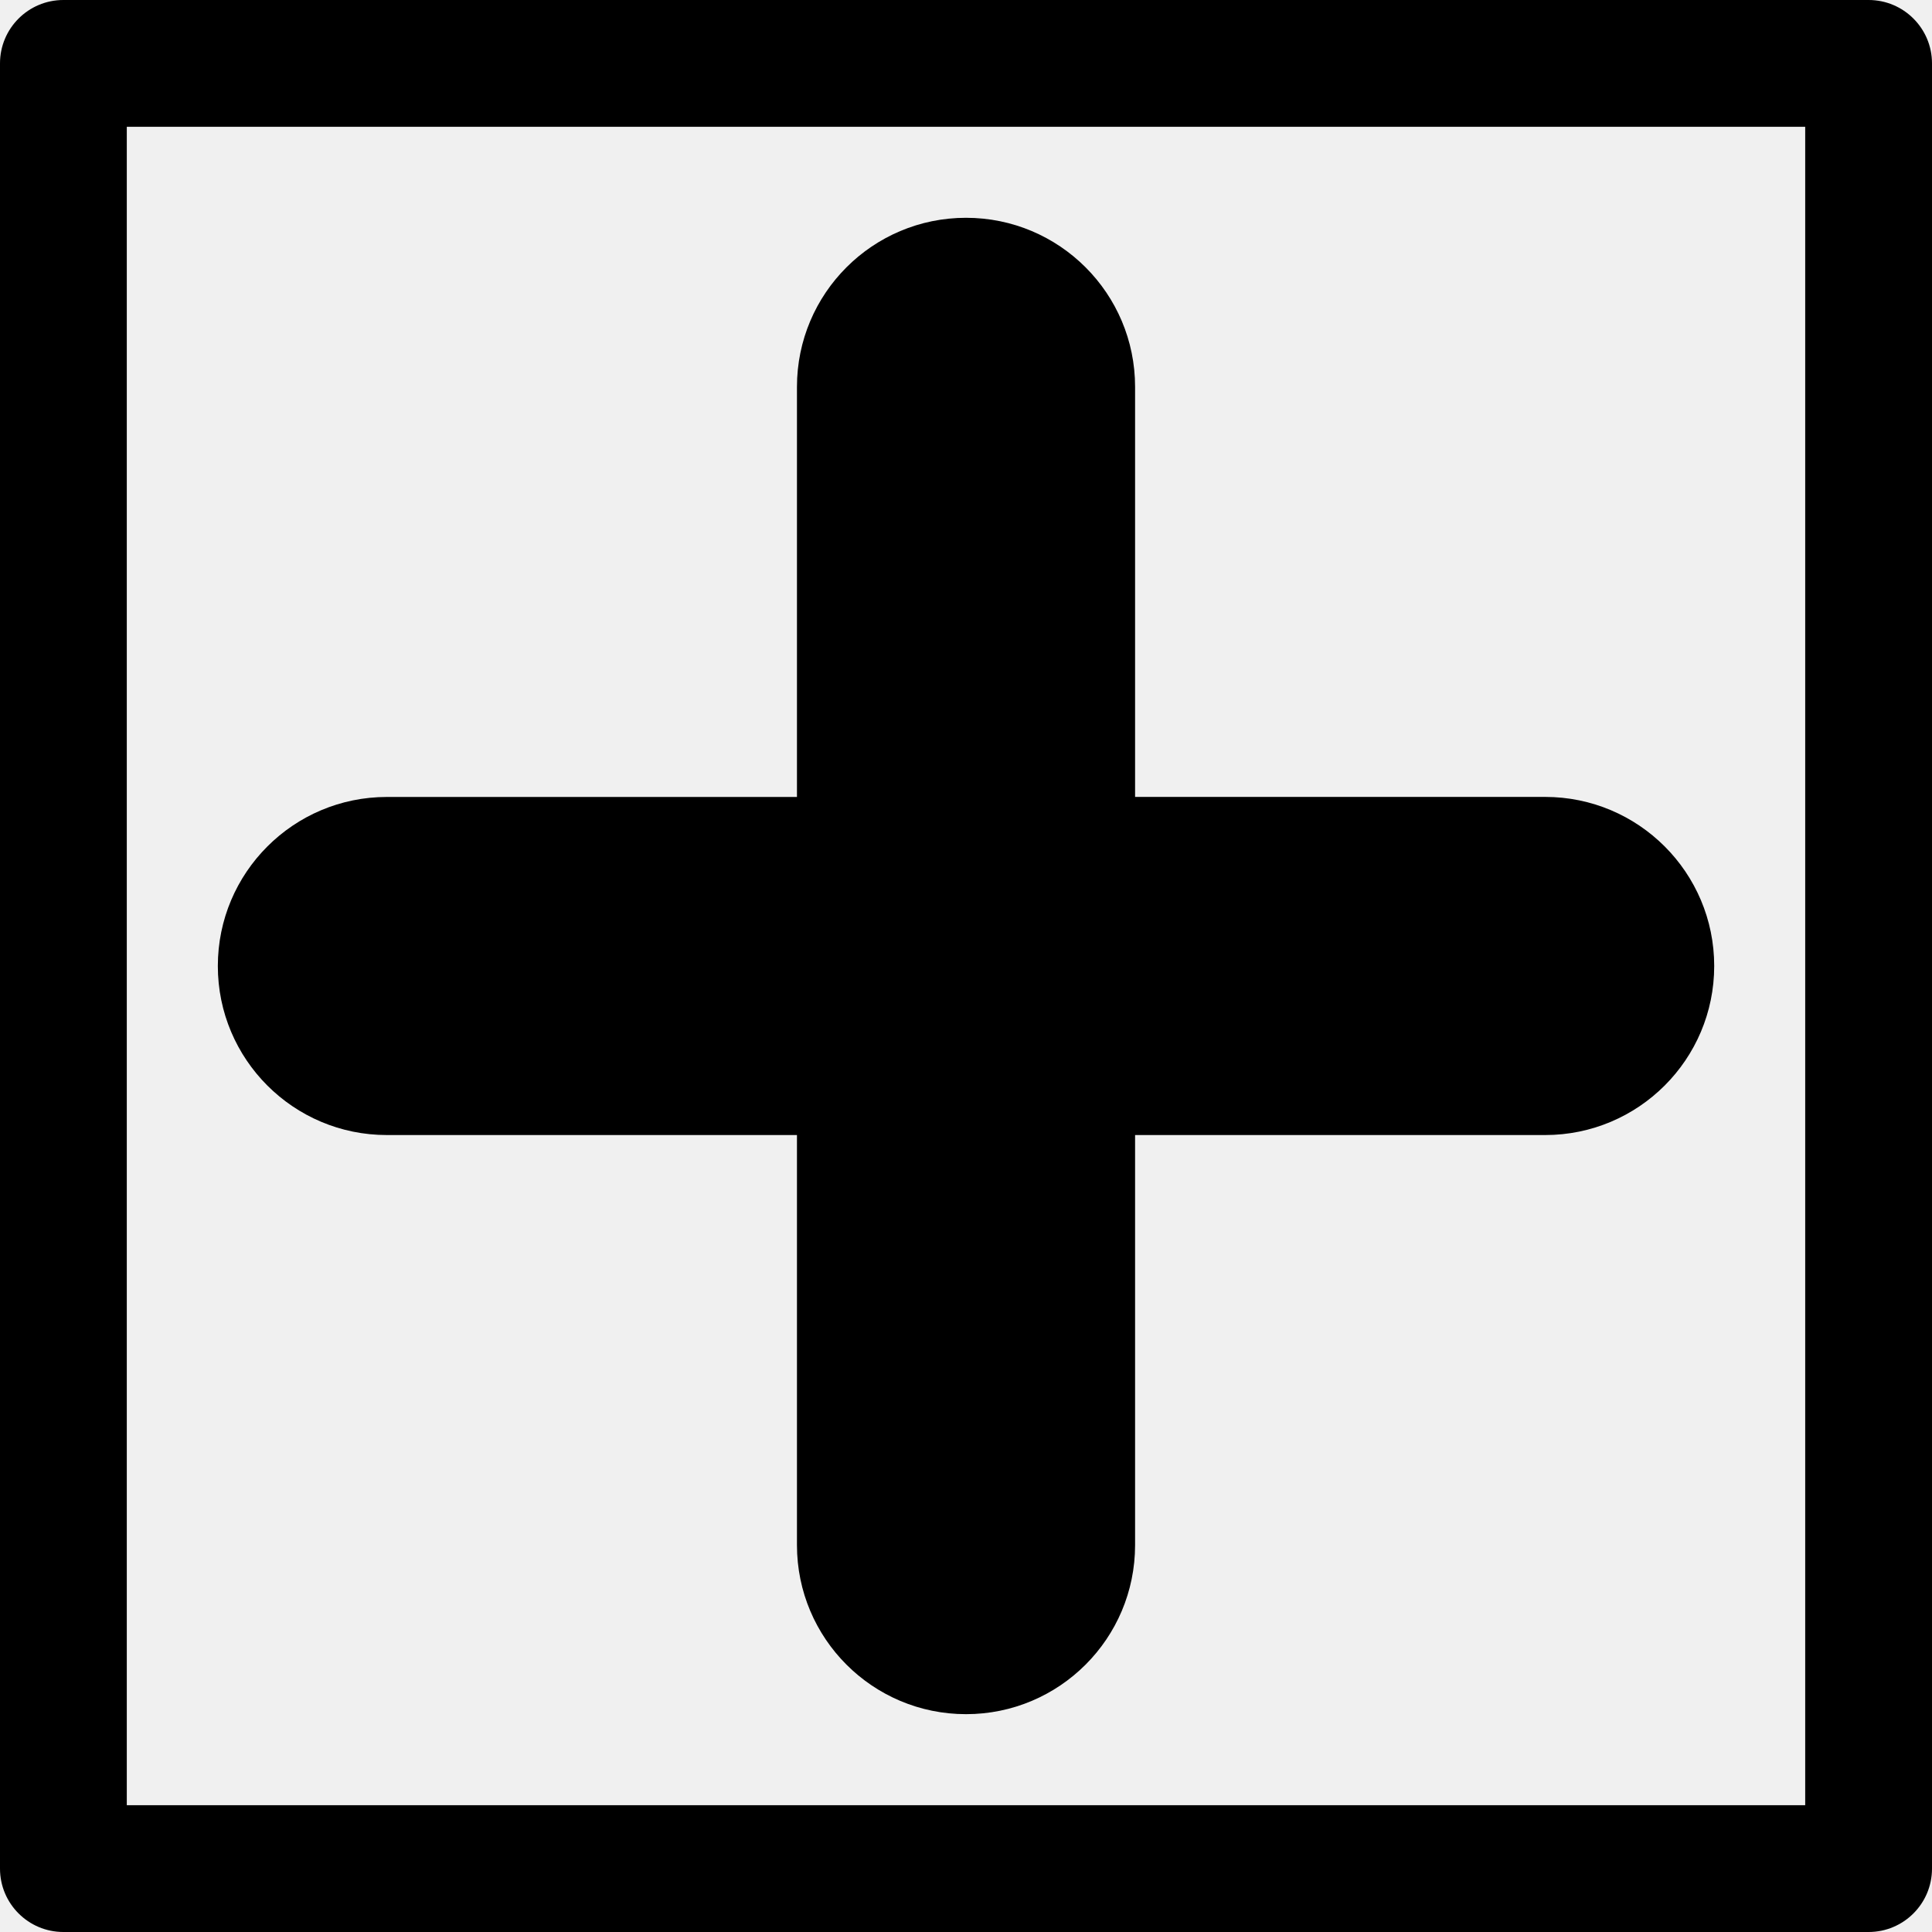
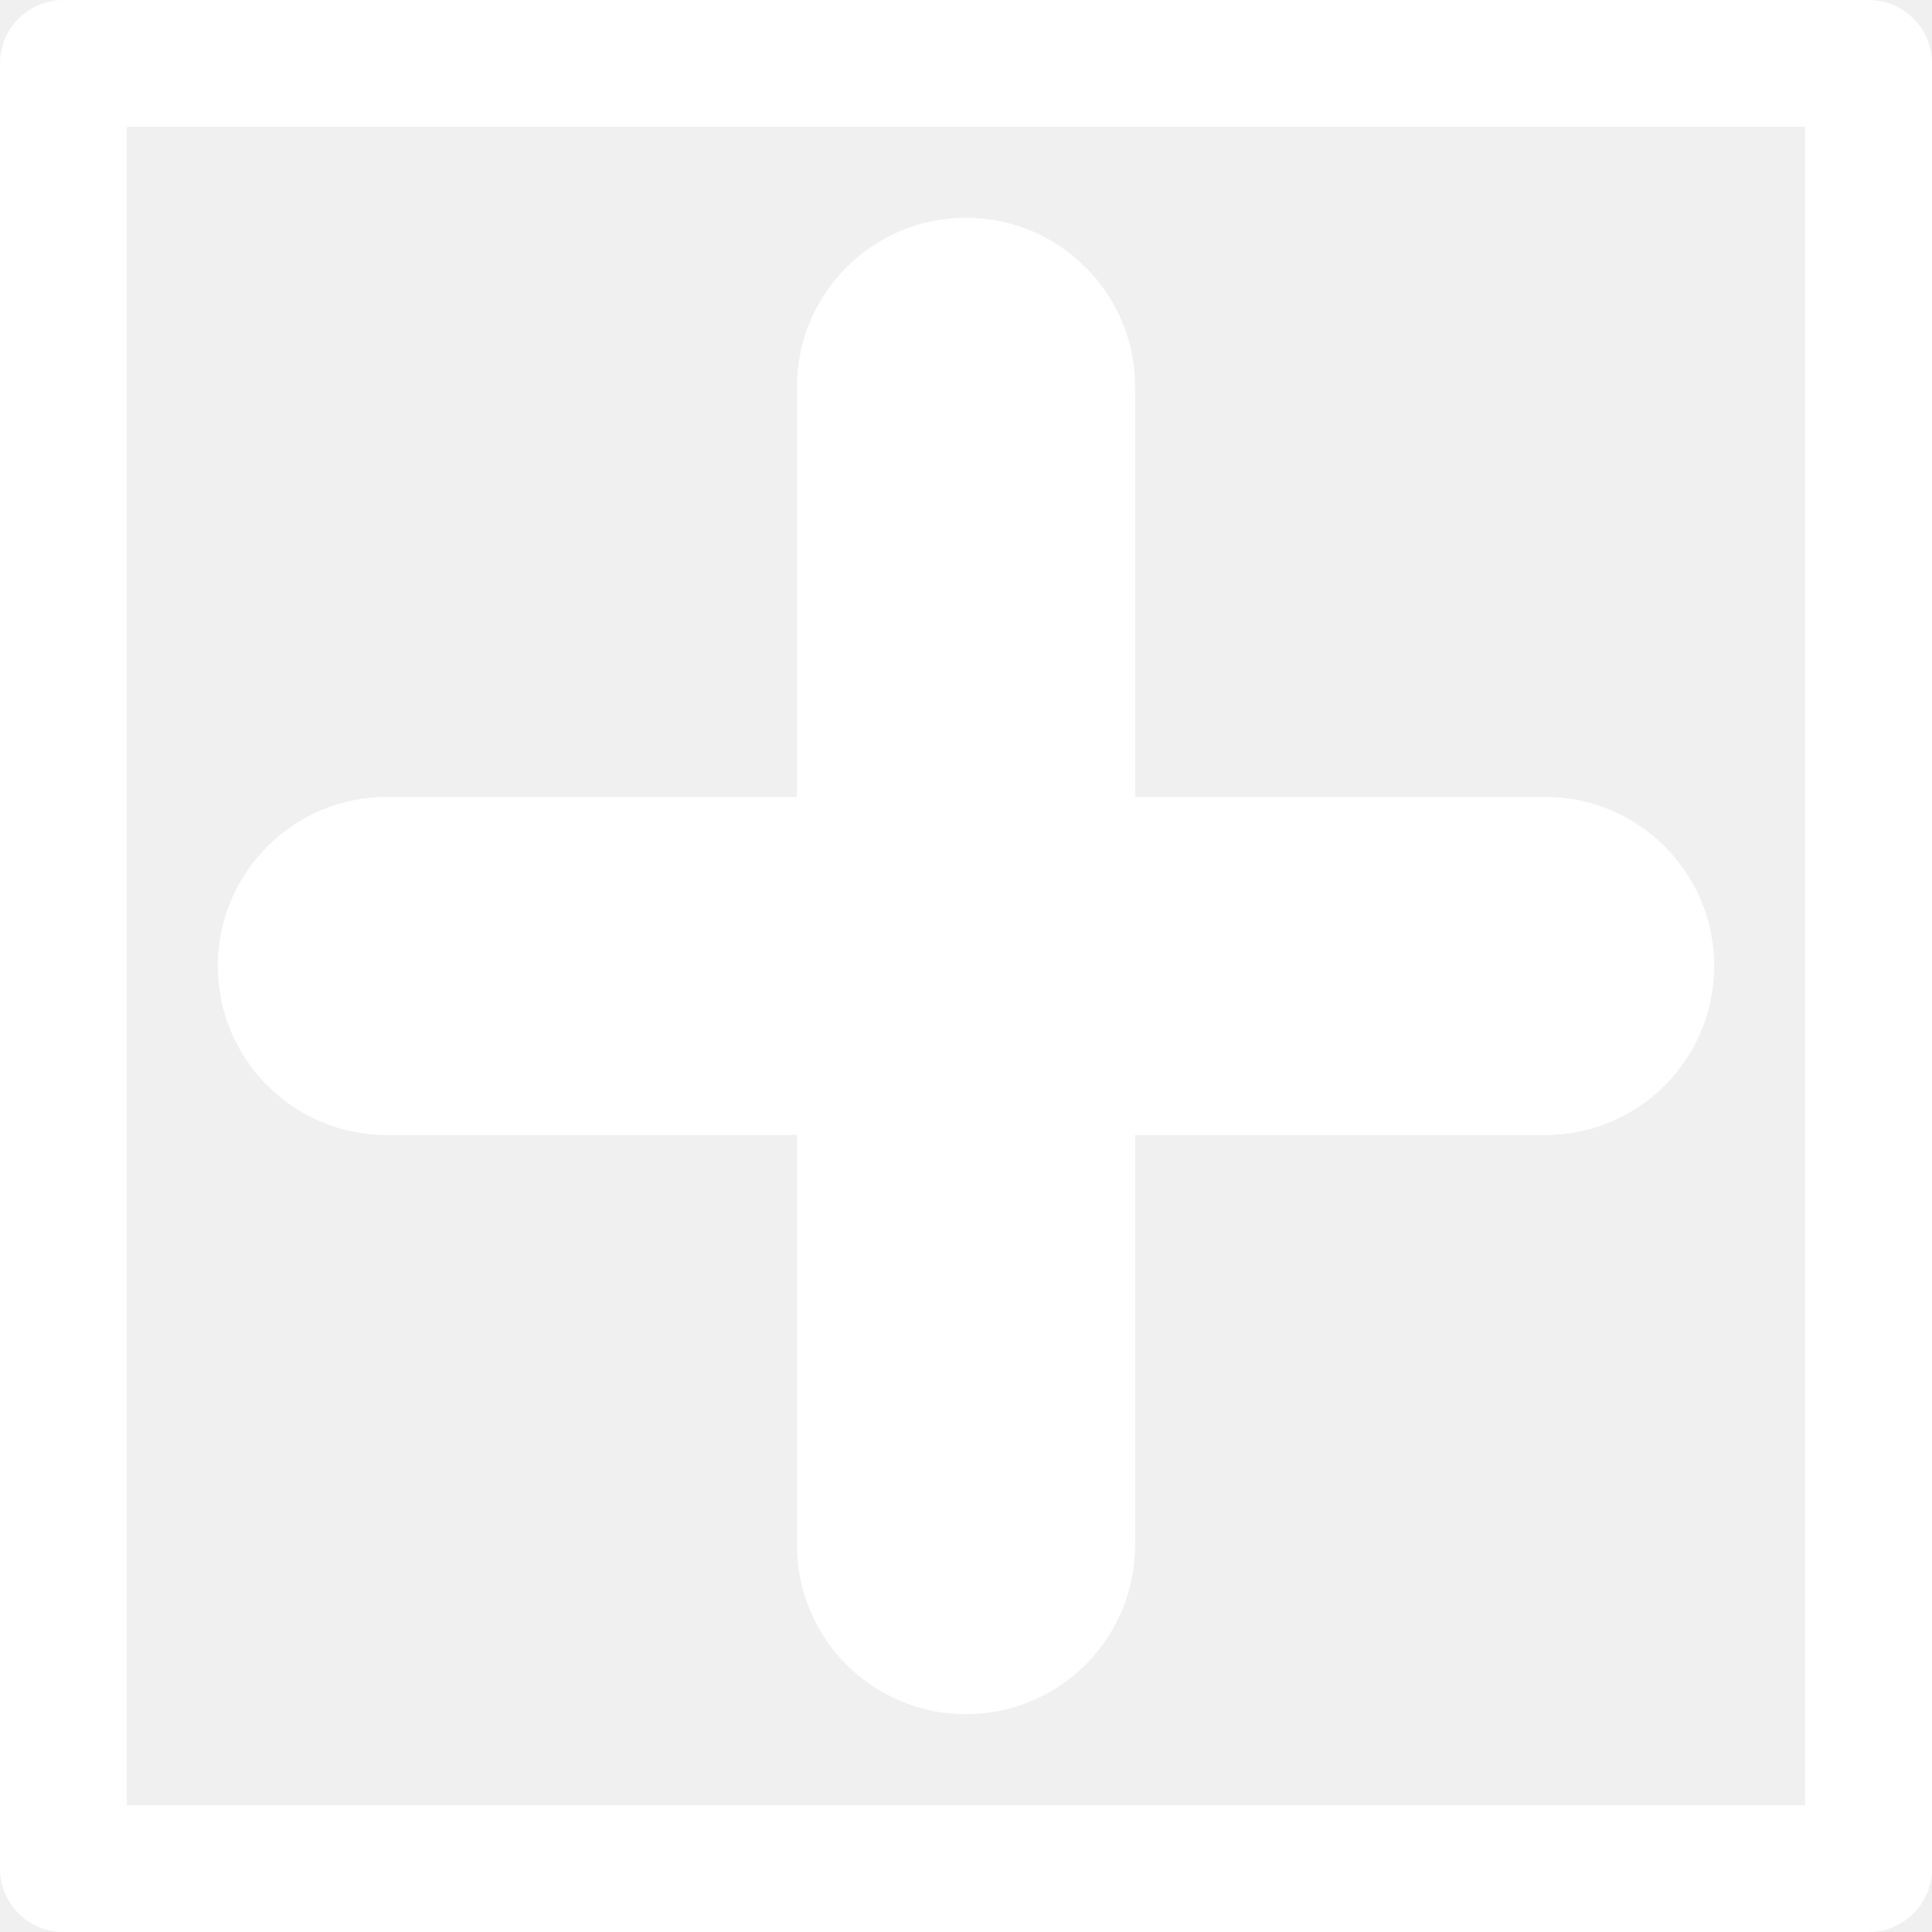
- <svg xmlns="http://www.w3.org/2000/svg" fill="#000000" height="800px" width="800px" version="1.1" id="Capa_1" viewBox="0 0 45.711 45.711" xml:space="preserve">
+ <svg xmlns="http://www.w3.org/2000/svg" fill="#FFFFFF" height="800px" width="800px" version="1.1" id="Capa_1" viewBox="0 0 45.711 45.711" xml:space="preserve">
  <path d="M44.211,0H1.5C0.671,0,0,0.672,0,1.5v42.711c0,0.828,0.671,1.5,1.5,1.5h42.711c0.829,0,1.5-0.672,1.5-1.5V1.5  C45.711,0.672,45.04,0,44.211,0z M42.711,42.711H3V3h39.711V42.711z M5.154,22.856c0-2.209,1.791-4,4-4h9.702V9.153  c0-2.209,1.791-4,4-4s4,1.791,4,4v9.702h9.702c2.209,0,4,1.791,4,4c0,2.209-1.791,4-4,4h-9.702v9.702c0,2.209-1.791,4-4,4  s-4-1.791-4-4v-9.702H9.154C6.945,26.856,5.154,25.064,5.154,22.856z" />
</svg>
